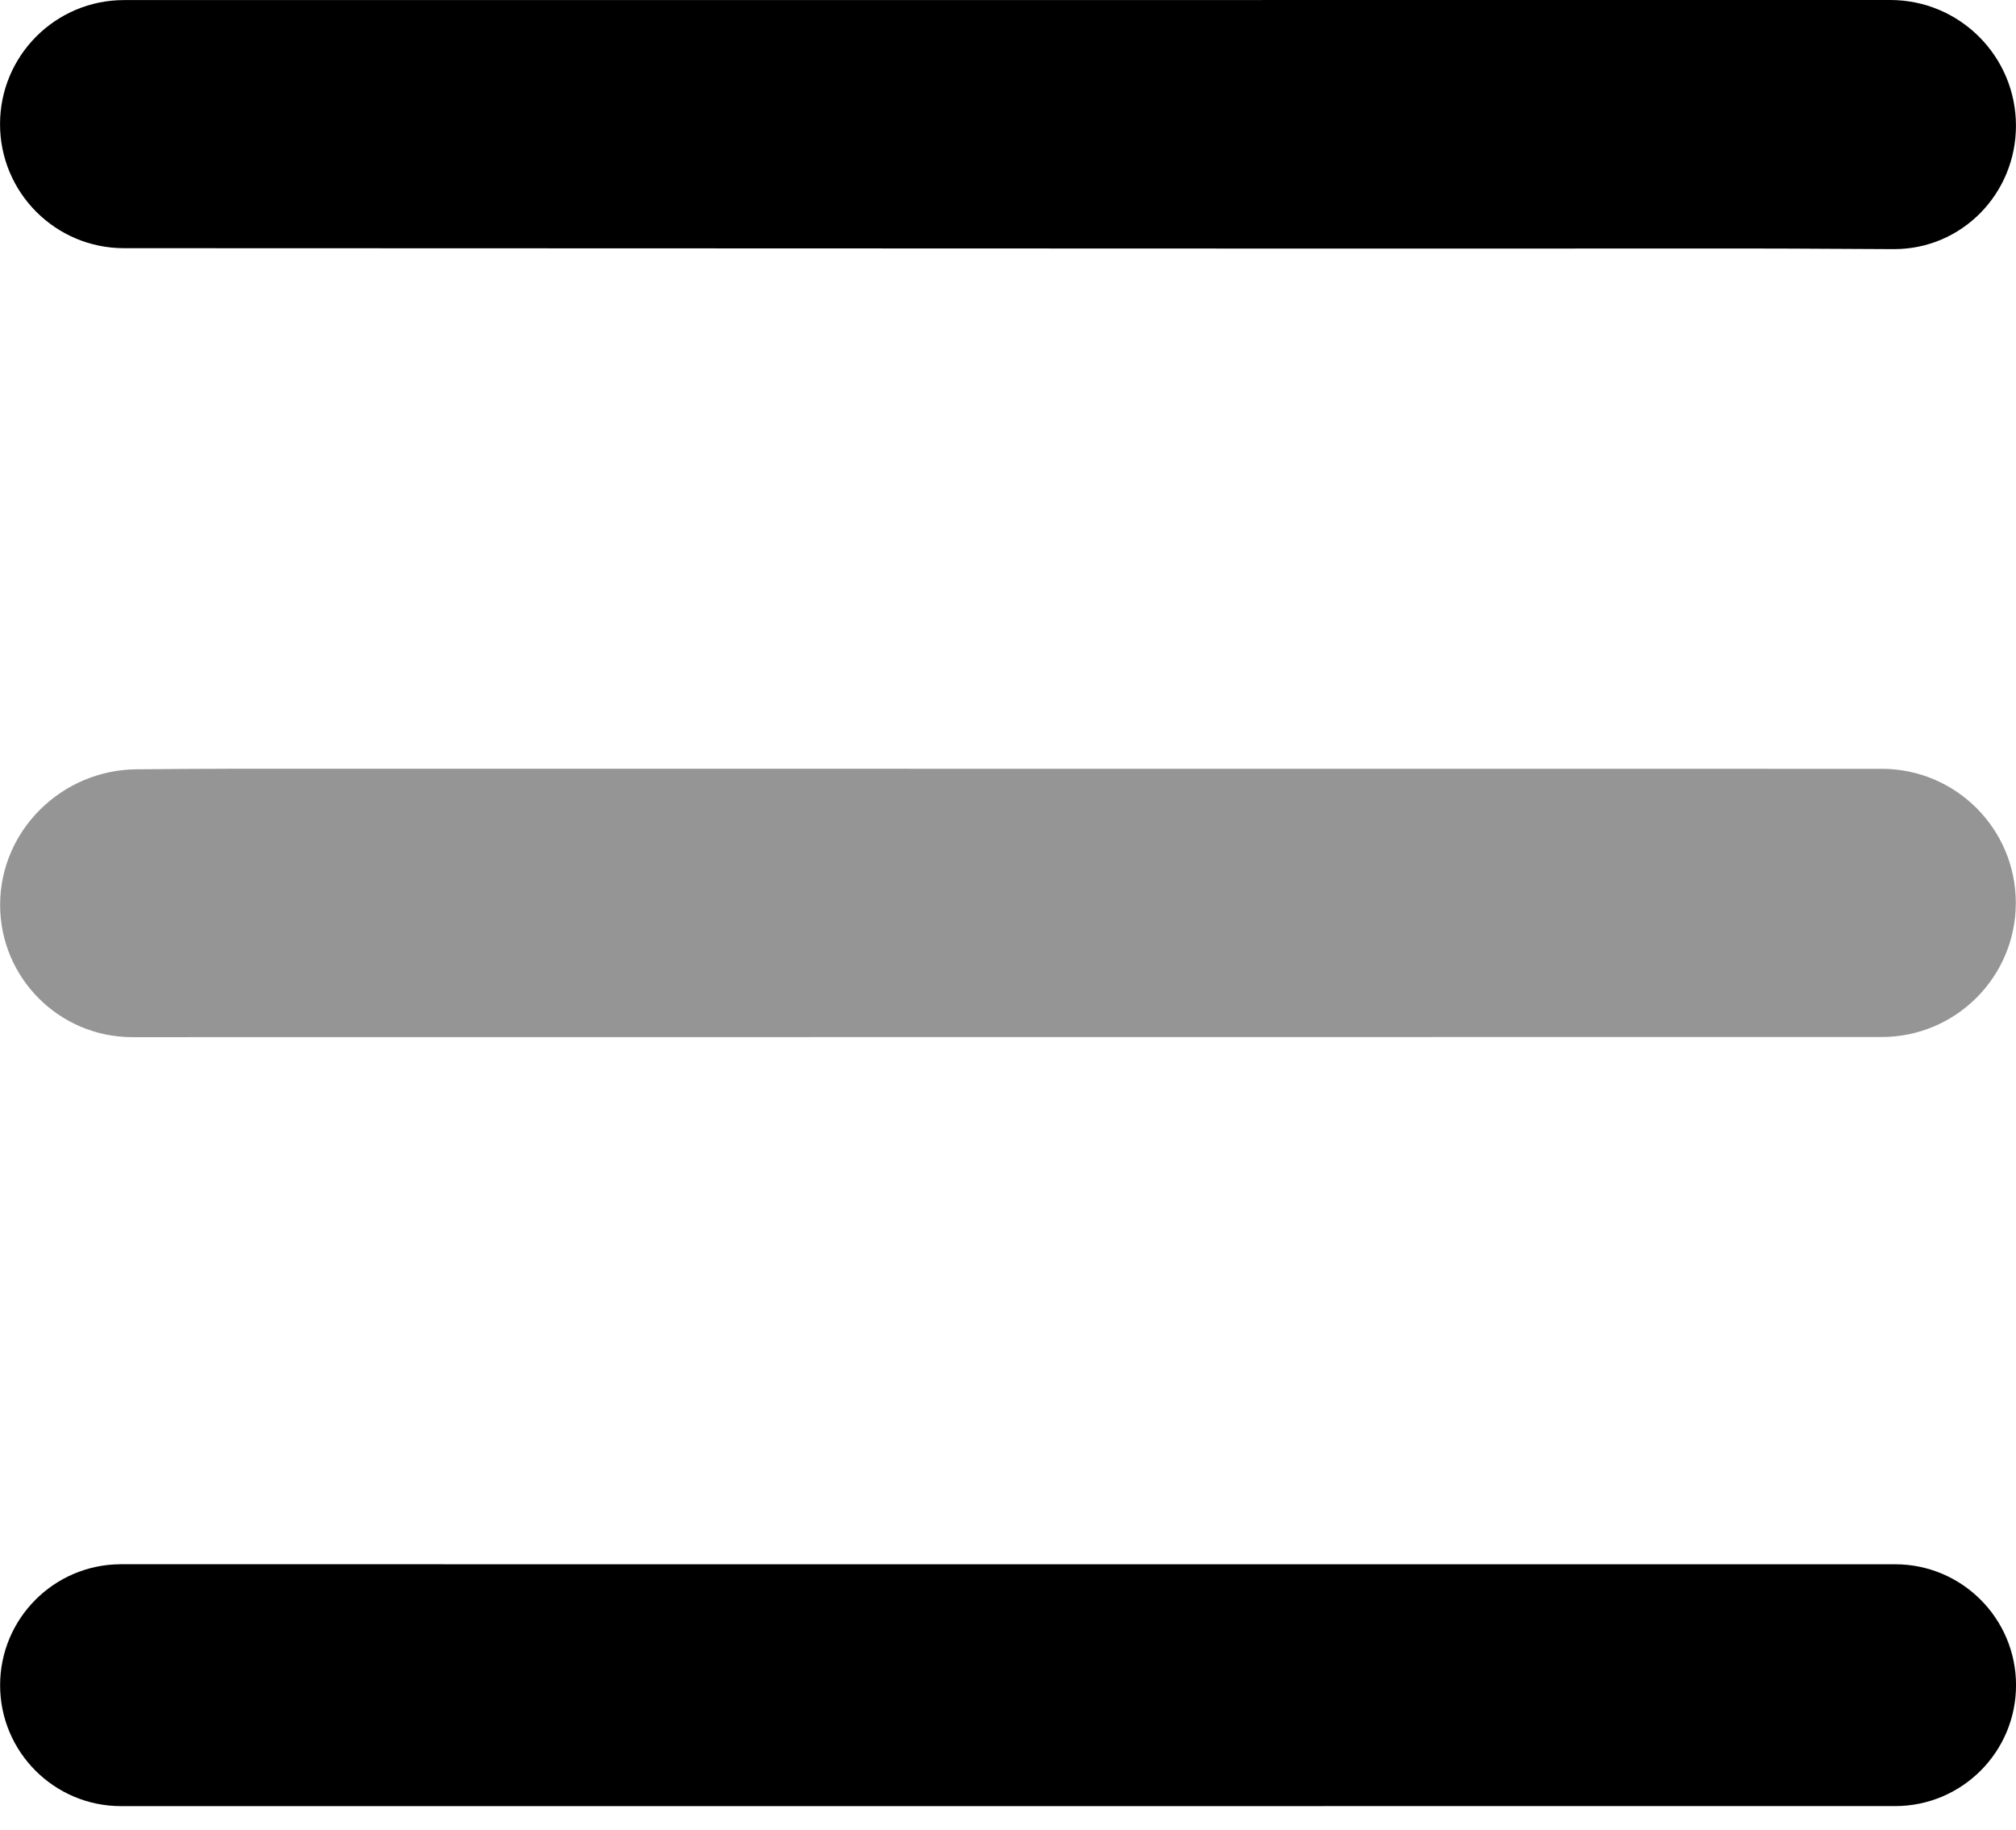
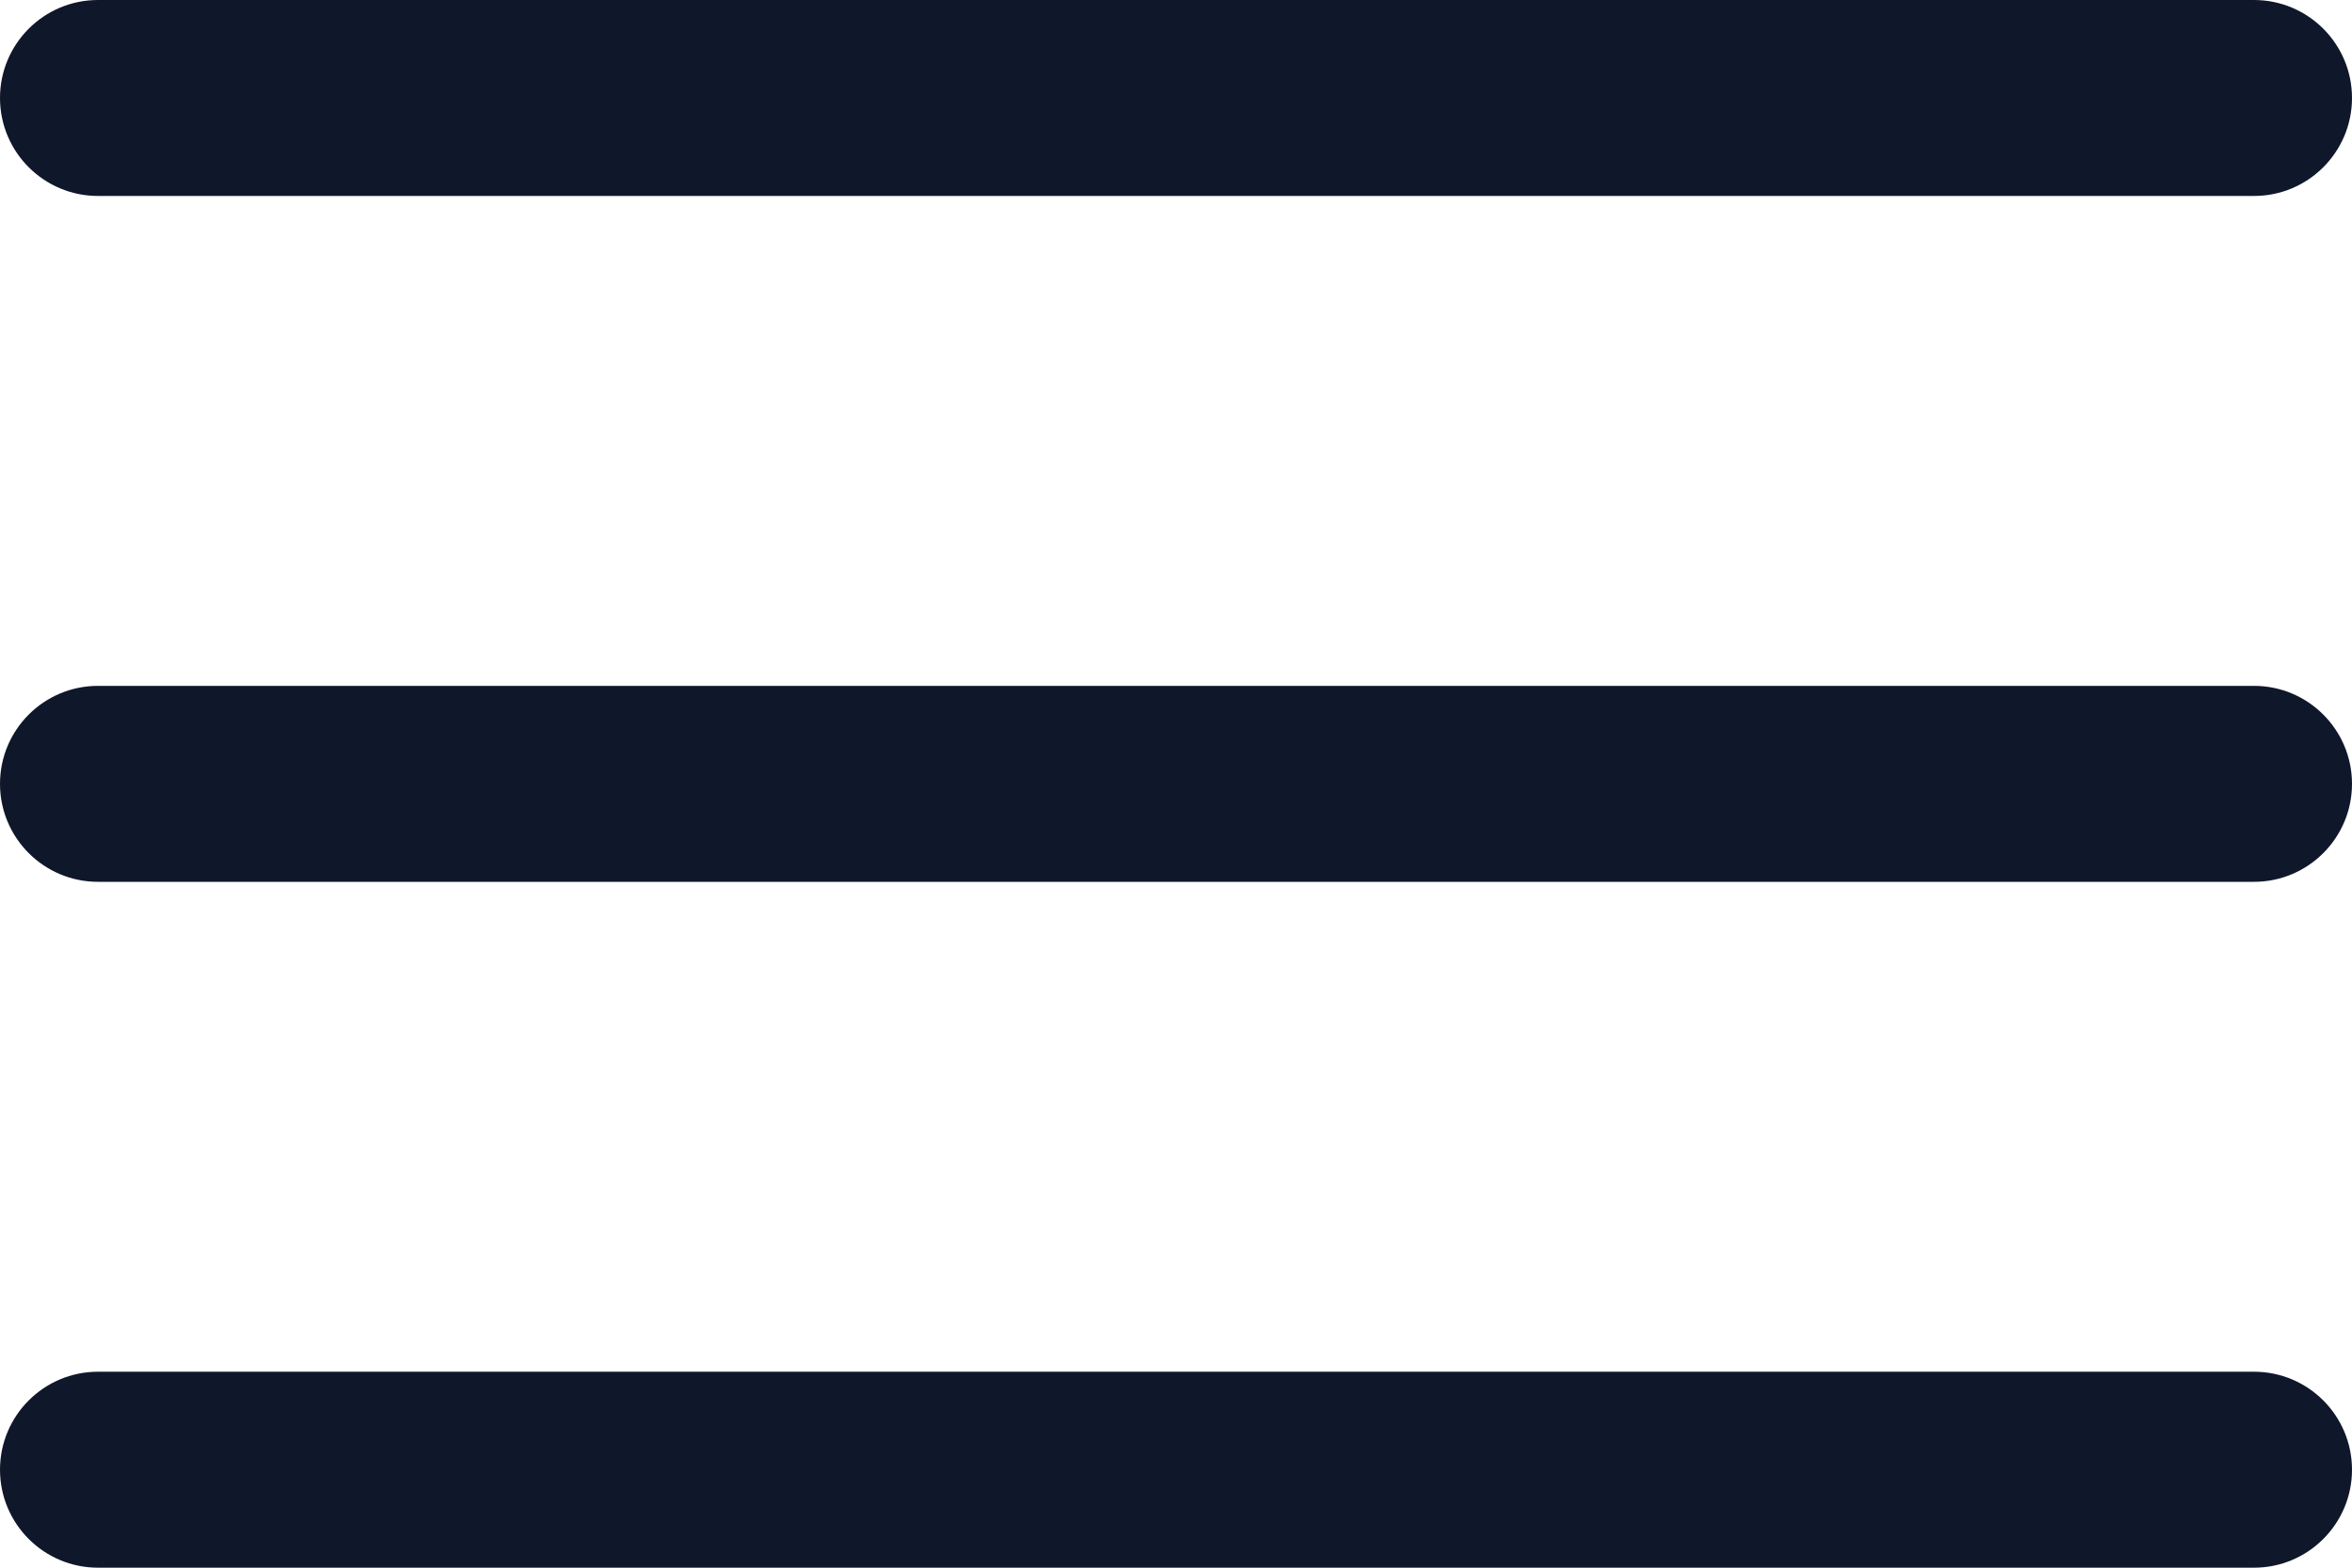
- <svg xmlns="http://www.w3.org/2000/svg" width="54" height="49" viewBox="0 0 54 49" fill="none">
-   <path d="M0.003 24.235C0.004 22.234 1.661 20.617 3.662 20.603C4.534 20.597 5.4 20.588 6.219 20.588L18.074 20.588L50.403 20.59C52.387 20.59 53.995 22.198 53.995 24.182C53.994 26.165 52.386 27.773 50.403 27.773L3.545 27.777C1.589 27.777 0.003 26.191 0.003 24.235Z" fill="#969595" />
-   <path d="M0.001 3.324C0.001 1.489 1.488 0.002 3.323 0.002L50.632 0C52.491 6.47147e-05 53.998 1.506 53.999 3.365C53.999 5.188 52.55 6.676 50.727 6.672C49.498 6.669 48.265 6.656 47.085 6.656L34.504 6.657L3.322 6.647C1.487 6.647 0 5.159 0.001 3.324Z" fill="black" />
-   <path d="M0.003 45.131C0.004 43.343 1.454 41.893 3.242 41.893L50.763 41.894C52.55 41.894 53.999 43.343 54.001 45.13C54.002 46.919 52.552 48.37 50.763 48.37L3.242 48.371C1.453 48.371 0.002 46.92 0.003 45.131Z" fill="black" />
+ <svg xmlns="http://www.w3.org/2000/svg" width="18" height="12" viewBox="0 0 18 12" fill="none">
+   <path fill-rule="evenodd" clip-rule="evenodd" d="M0 0.75C0 0.336 0.336 0 0.75 0H17.25C17.664 0 18 0.336 18 0.75C18 1.164 17.664 1.5 17.25 1.5H0.75C0.336 1.5 0 1.164 0 0.75ZM0 6C0 5.586 0.336 5.25 0.75 5.25H17.25C17.664 5.25 18 5.586 18 6C18 6.414 17.664 6.75 17.25 6.75H0.75C0.336 6.75 0 6.414 0 6ZM0 11.25C0 10.836 0.336 10.5 0.75 10.5H17.25C17.664 10.5 18 10.836 18 11.25C18 11.664 17.664 12 17.25 12H0.75C0.336 12 0 11.664 0 11.25Z" fill="#0F172A" />
</svg>
